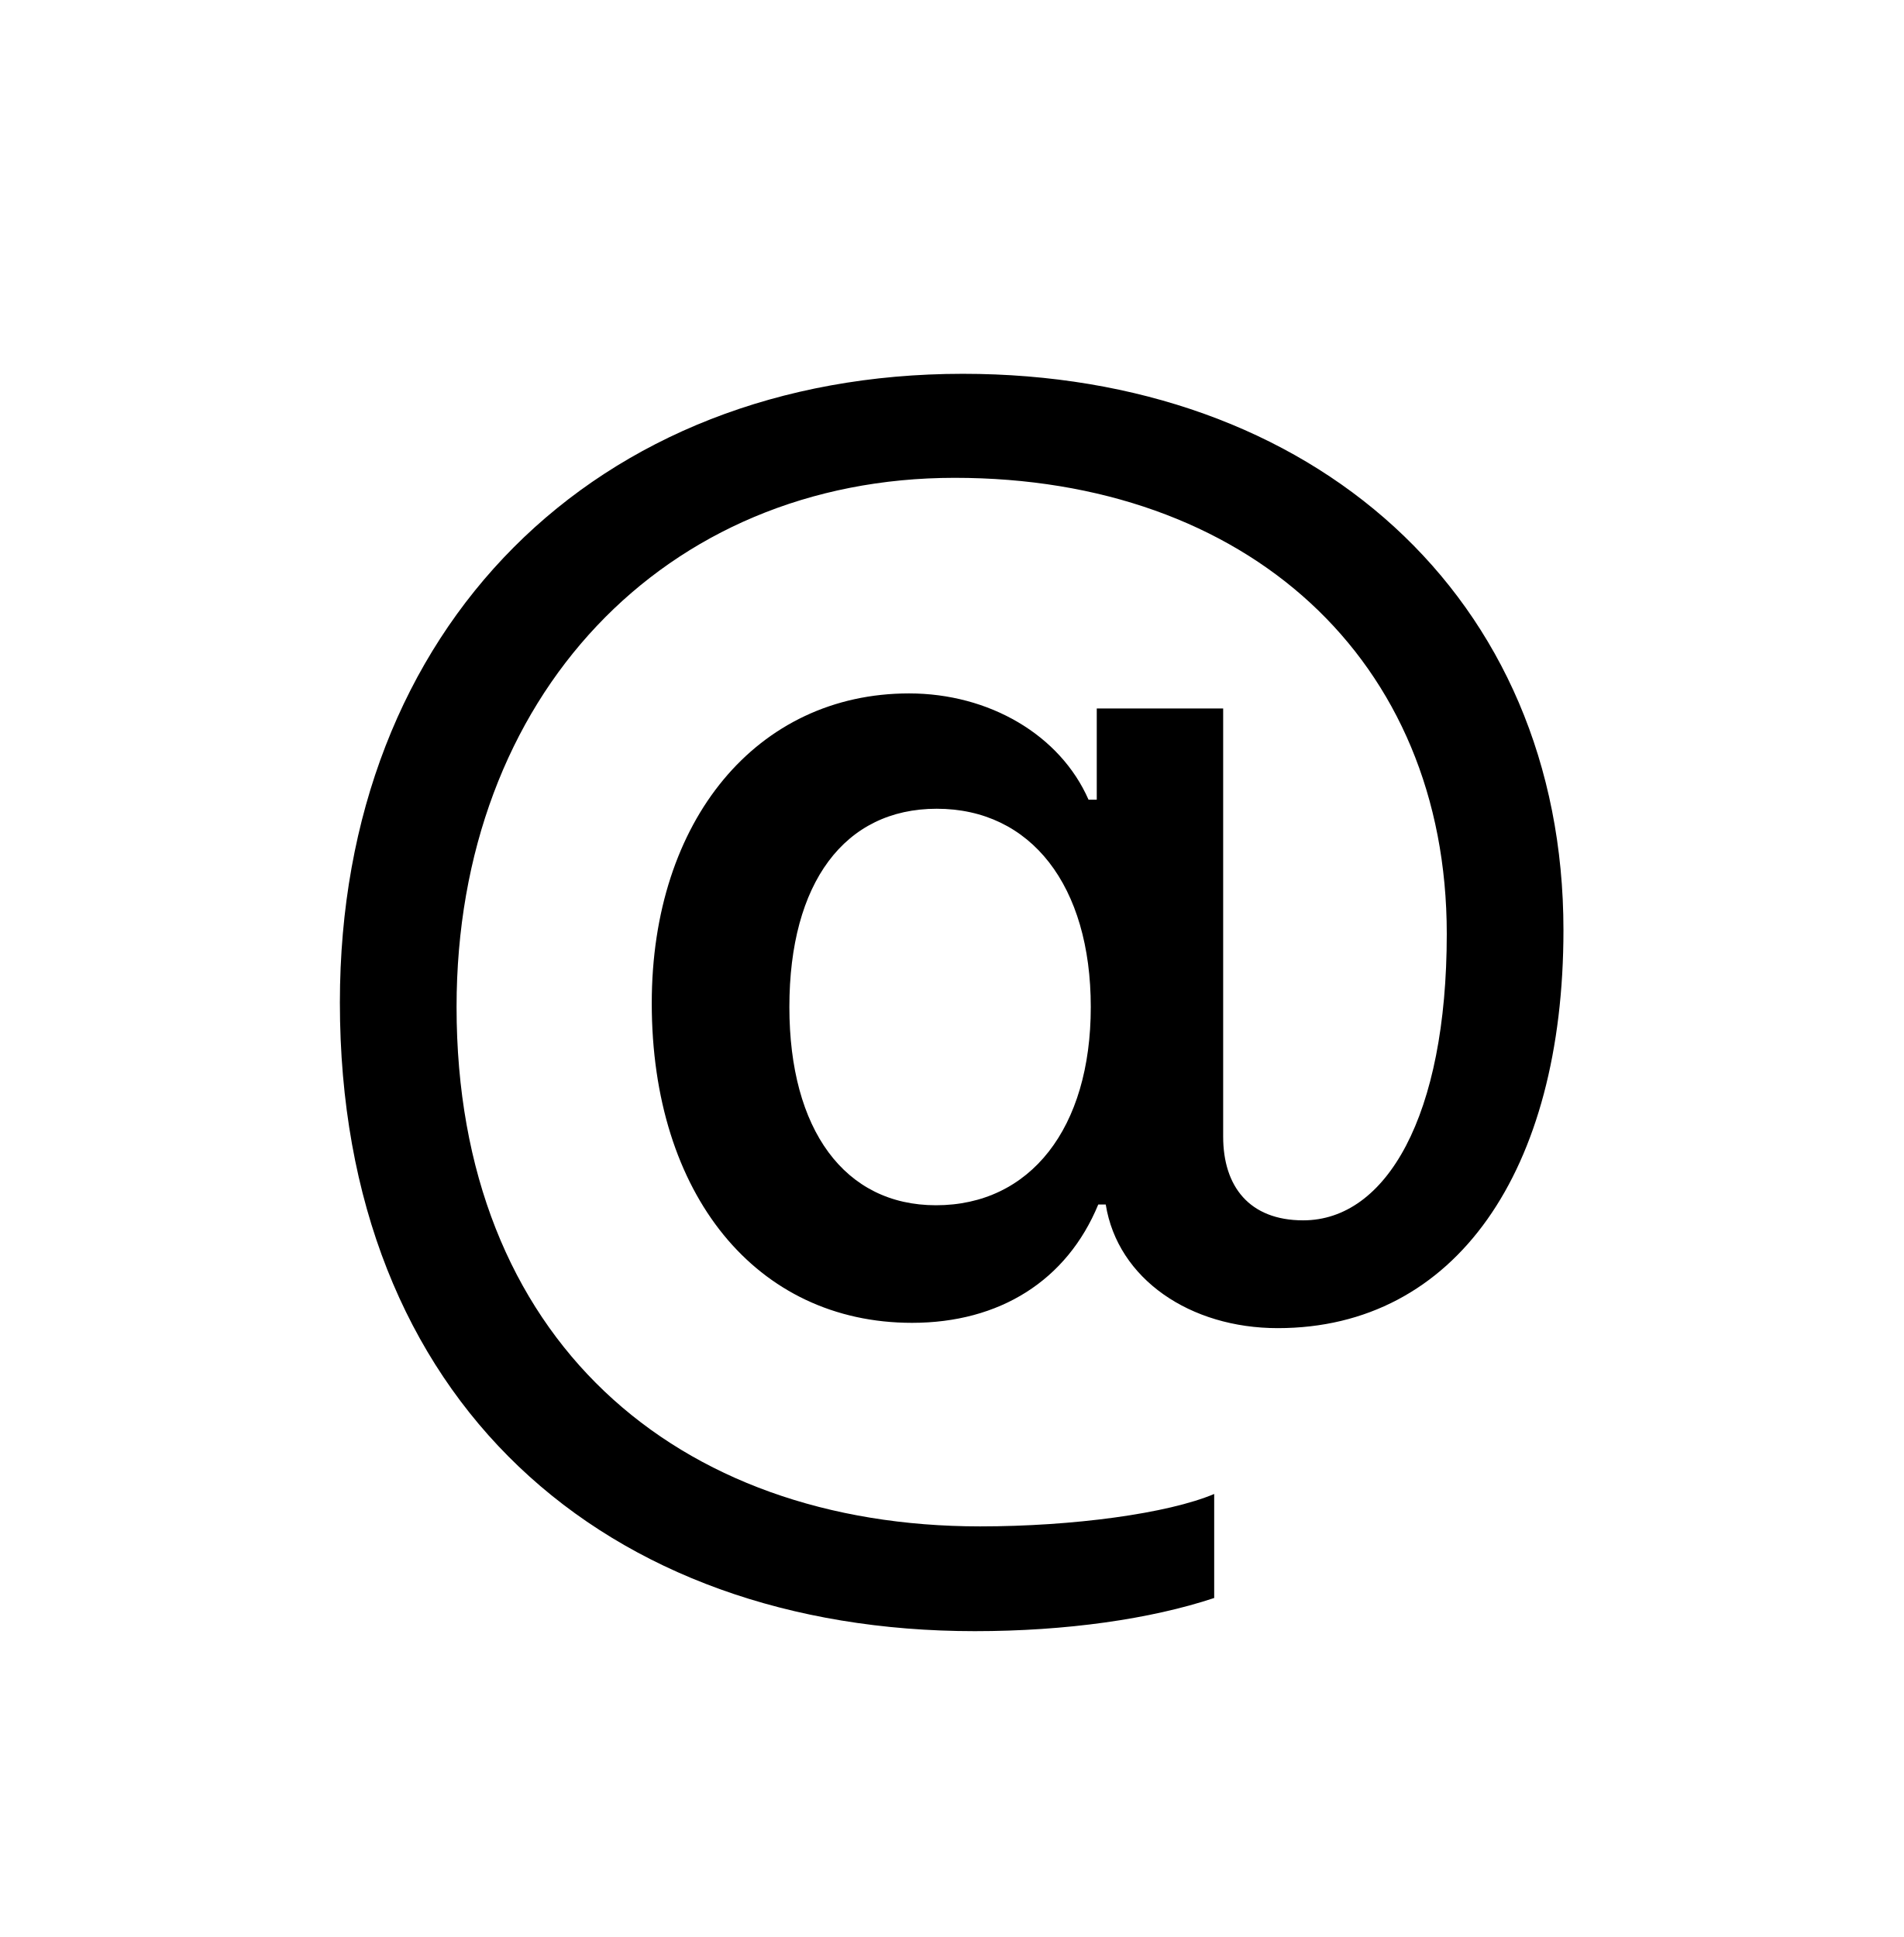
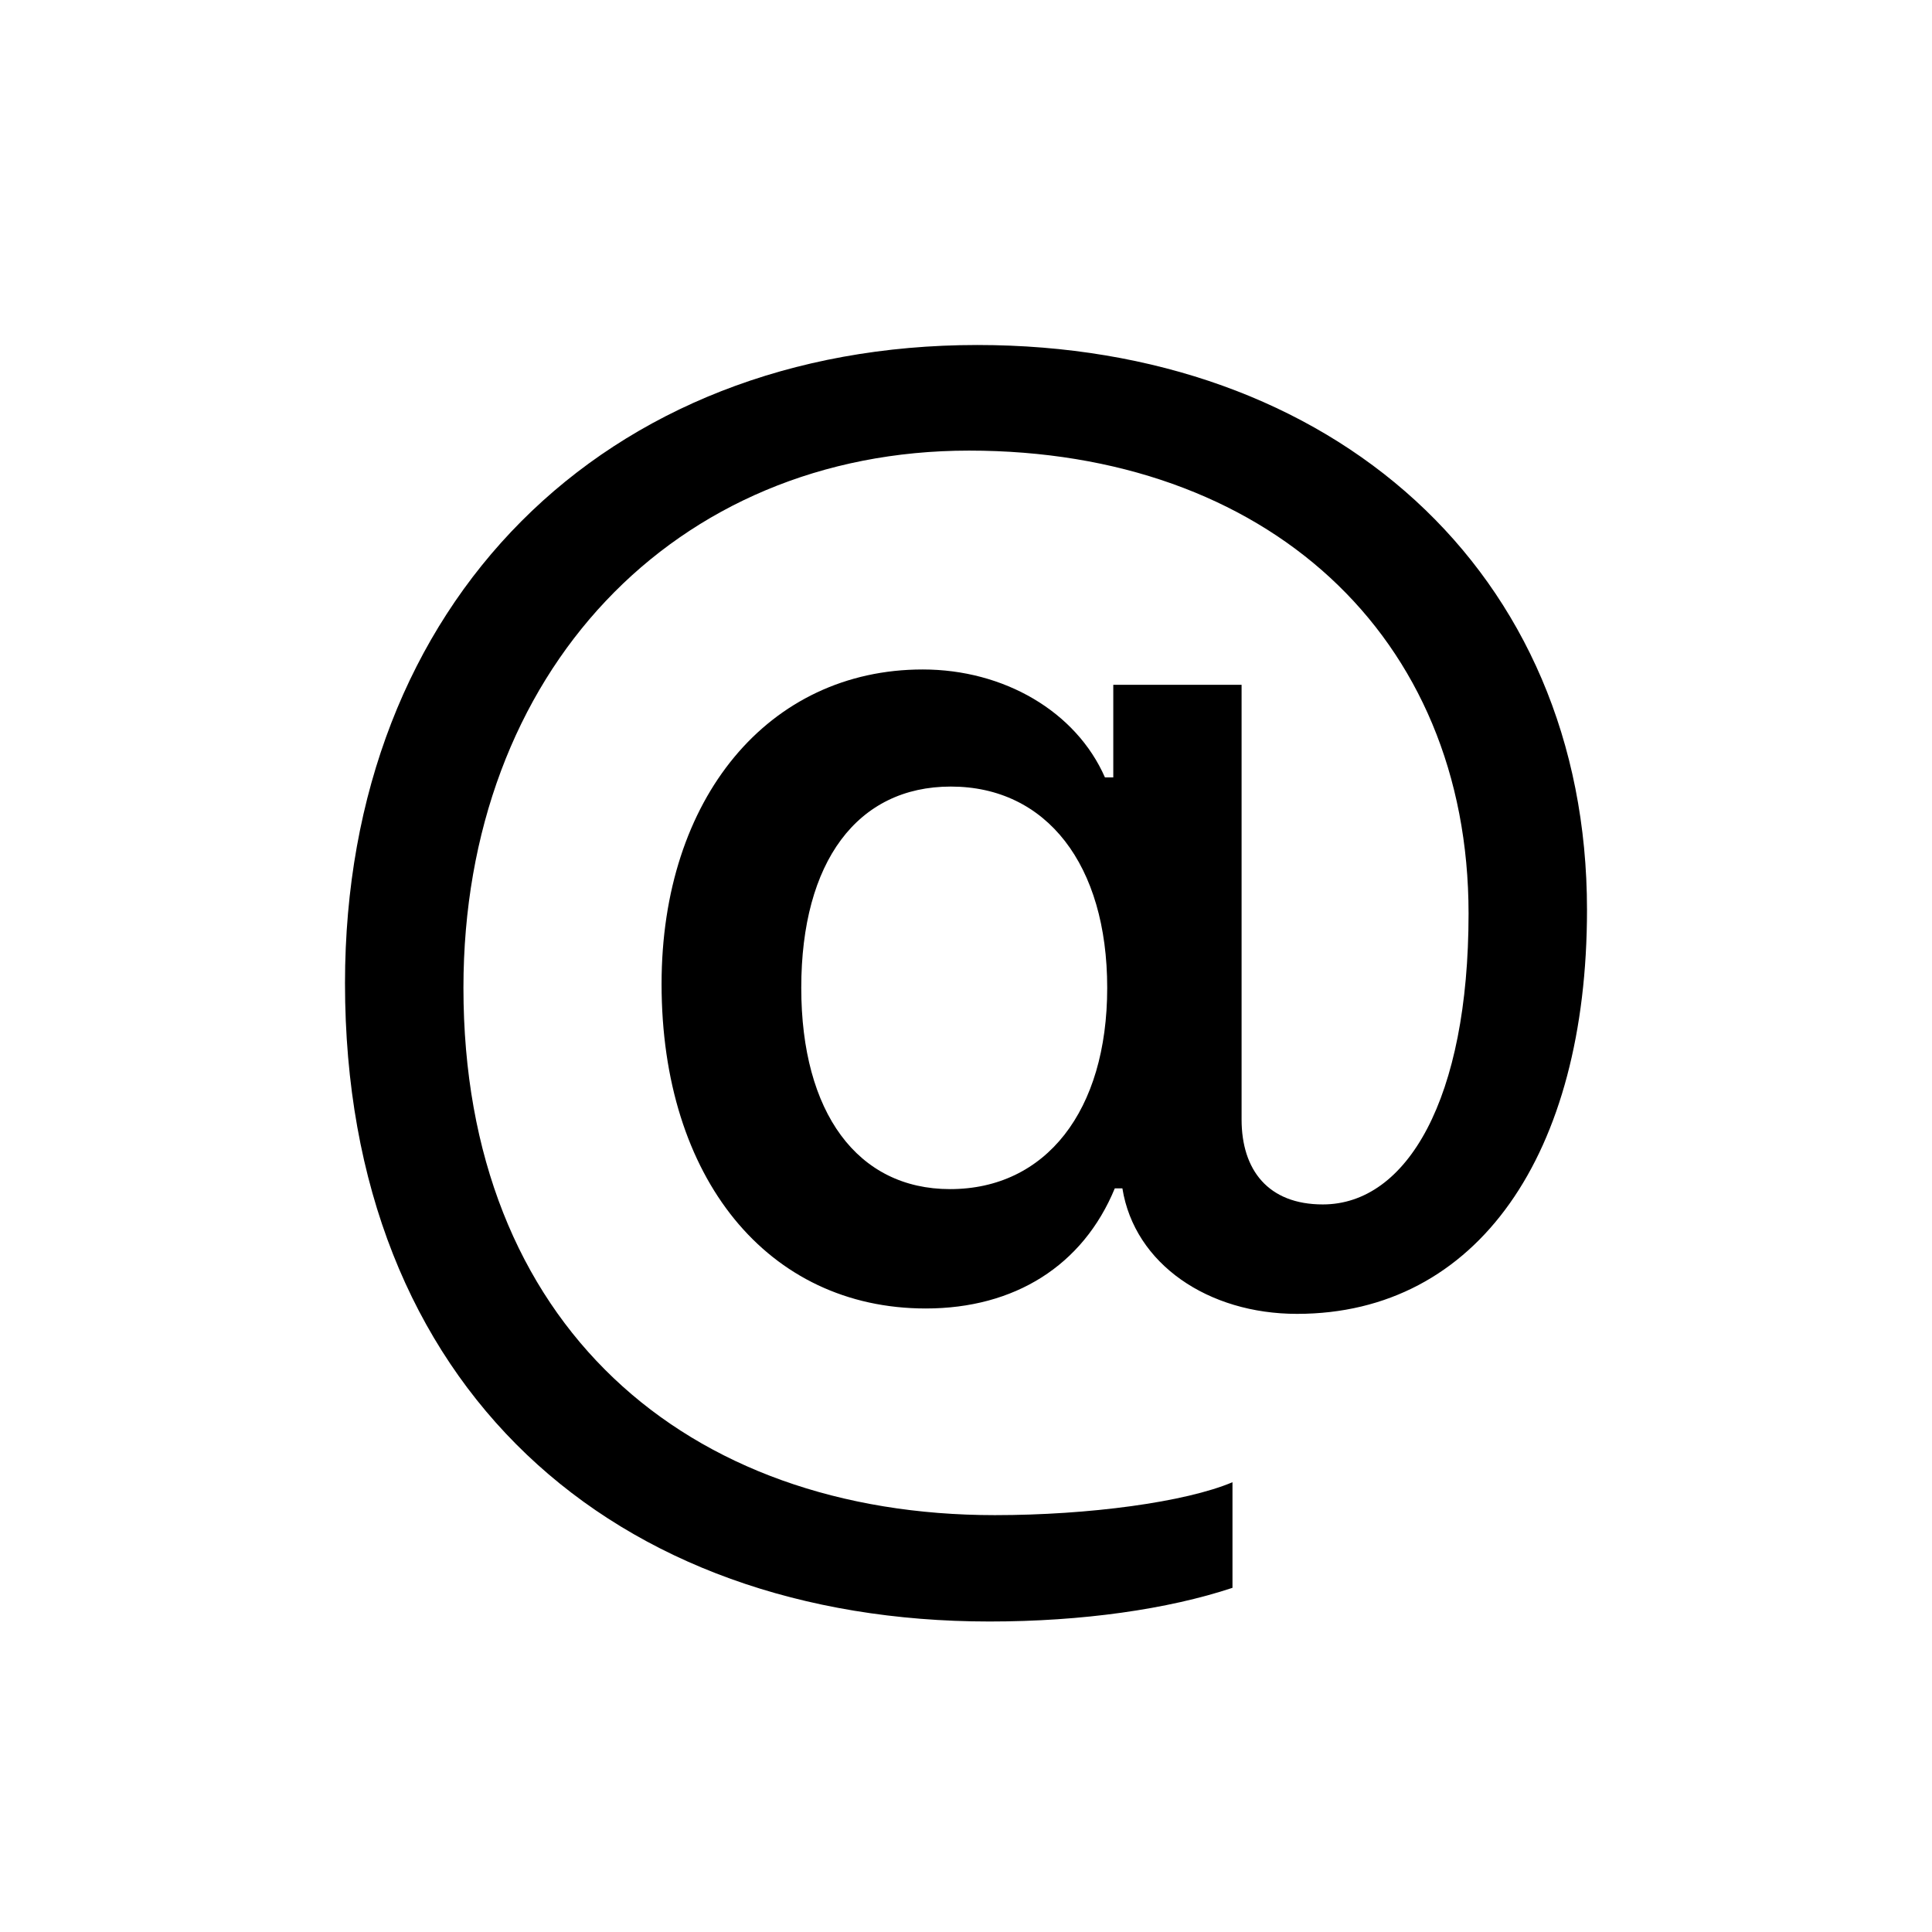
- <svg xmlns="http://www.w3.org/2000/svg" width="56" height="57" viewBox="0 0 56 57">
-   <path fill-rule="evenodd" d="M17.56,12.799 C14.853,12.799 13.225,14.973 13.225,18.633 C13.225,22.249 14.853,24.467 17.538,24.467 C20.311,24.467 22.093,22.204 22.093,18.633 C22.093,15.062 20.333,12.799 17.56,12.799 Z M18.33,0 C28.628,0 36,6.566 36,16.371 C36,23.447 32.831,28.083 27.594,28.083 C25.02,28.083 22.885,26.641 22.533,24.445 L22.313,24.445 C21.389,26.685 19.408,27.927 16.834,27.927 C12.257,27.927 9.176,24.156 9.176,18.522 C9.176,13.132 12.279,9.405 16.746,9.405 C19.1,9.405 21.191,10.625 22.027,12.533 L22.269,12.533 L22.269,9.849 L25.988,9.849 L25.988,22.448 C25.988,23.912 26.758,24.911 28.342,24.911 C30.785,24.911 32.567,21.85 32.567,16.481 C32.567,8.407 26.692,3.061 18.088,3.061 C9.55,3.061 3.433,9.494 3.433,18.633 C3.433,28.415 9.902,33.917 18.836,33.917 C21.565,33.917 24.359,33.54 25.724,32.963 L25.724,36.024 C23.853,36.645 21.367,37 18.682,37 C7.812,37 0,30.257 0,18.5 C0,7.453 7.526,0 18.33,0 Z" transform="translate(10 11)" />
+ <svg xmlns="http://www.w3.org/2000/svg" width="56" height="56" viewBox="0 0 56 56">
+   <path fill-rule="evenodd" d="M17.56,12.799 C14.853,12.799 13.225,14.973 13.225,18.633 C13.225,22.249 14.853,24.467 17.538,24.467 C20.311,24.467 22.093,22.204 22.093,18.633 C22.093,15.062 20.333,12.799 17.56,12.799 Z M18.33,0 C28.628,0 36,6.566 36,16.371 C36,23.447 32.831,28.083 27.594,28.083 C25.02,28.083 22.885,26.641 22.533,24.445 L22.313,24.445 C21.389,26.685 19.408,27.927 16.834,27.927 C12.257,27.927 9.176,24.156 9.176,18.522 C9.176,13.132 12.279,9.405 16.746,9.405 C19.1,9.405 21.191,10.625 22.027,12.533 L22.269,12.533 L22.269,9.849 L25.988,9.849 L25.988,22.448 C25.988,23.912 26.758,24.911 28.342,24.911 C30.785,24.911 32.567,21.85 32.567,16.481 C32.567,8.407 26.692,3.061 18.088,3.061 C9.55,3.061 3.433,9.494 3.433,18.633 C3.433,28.415 9.902,33.917 18.836,33.917 C21.565,33.917 24.359,33.54 25.724,32.963 L25.724,36.024 C23.853,36.645 21.367,37 18.682,37 C7.812,37 0,30.257 0,18.5 C0,7.453 7.526,0 18.33,0 Z" transform="translate(10 10)" />
</svg>
